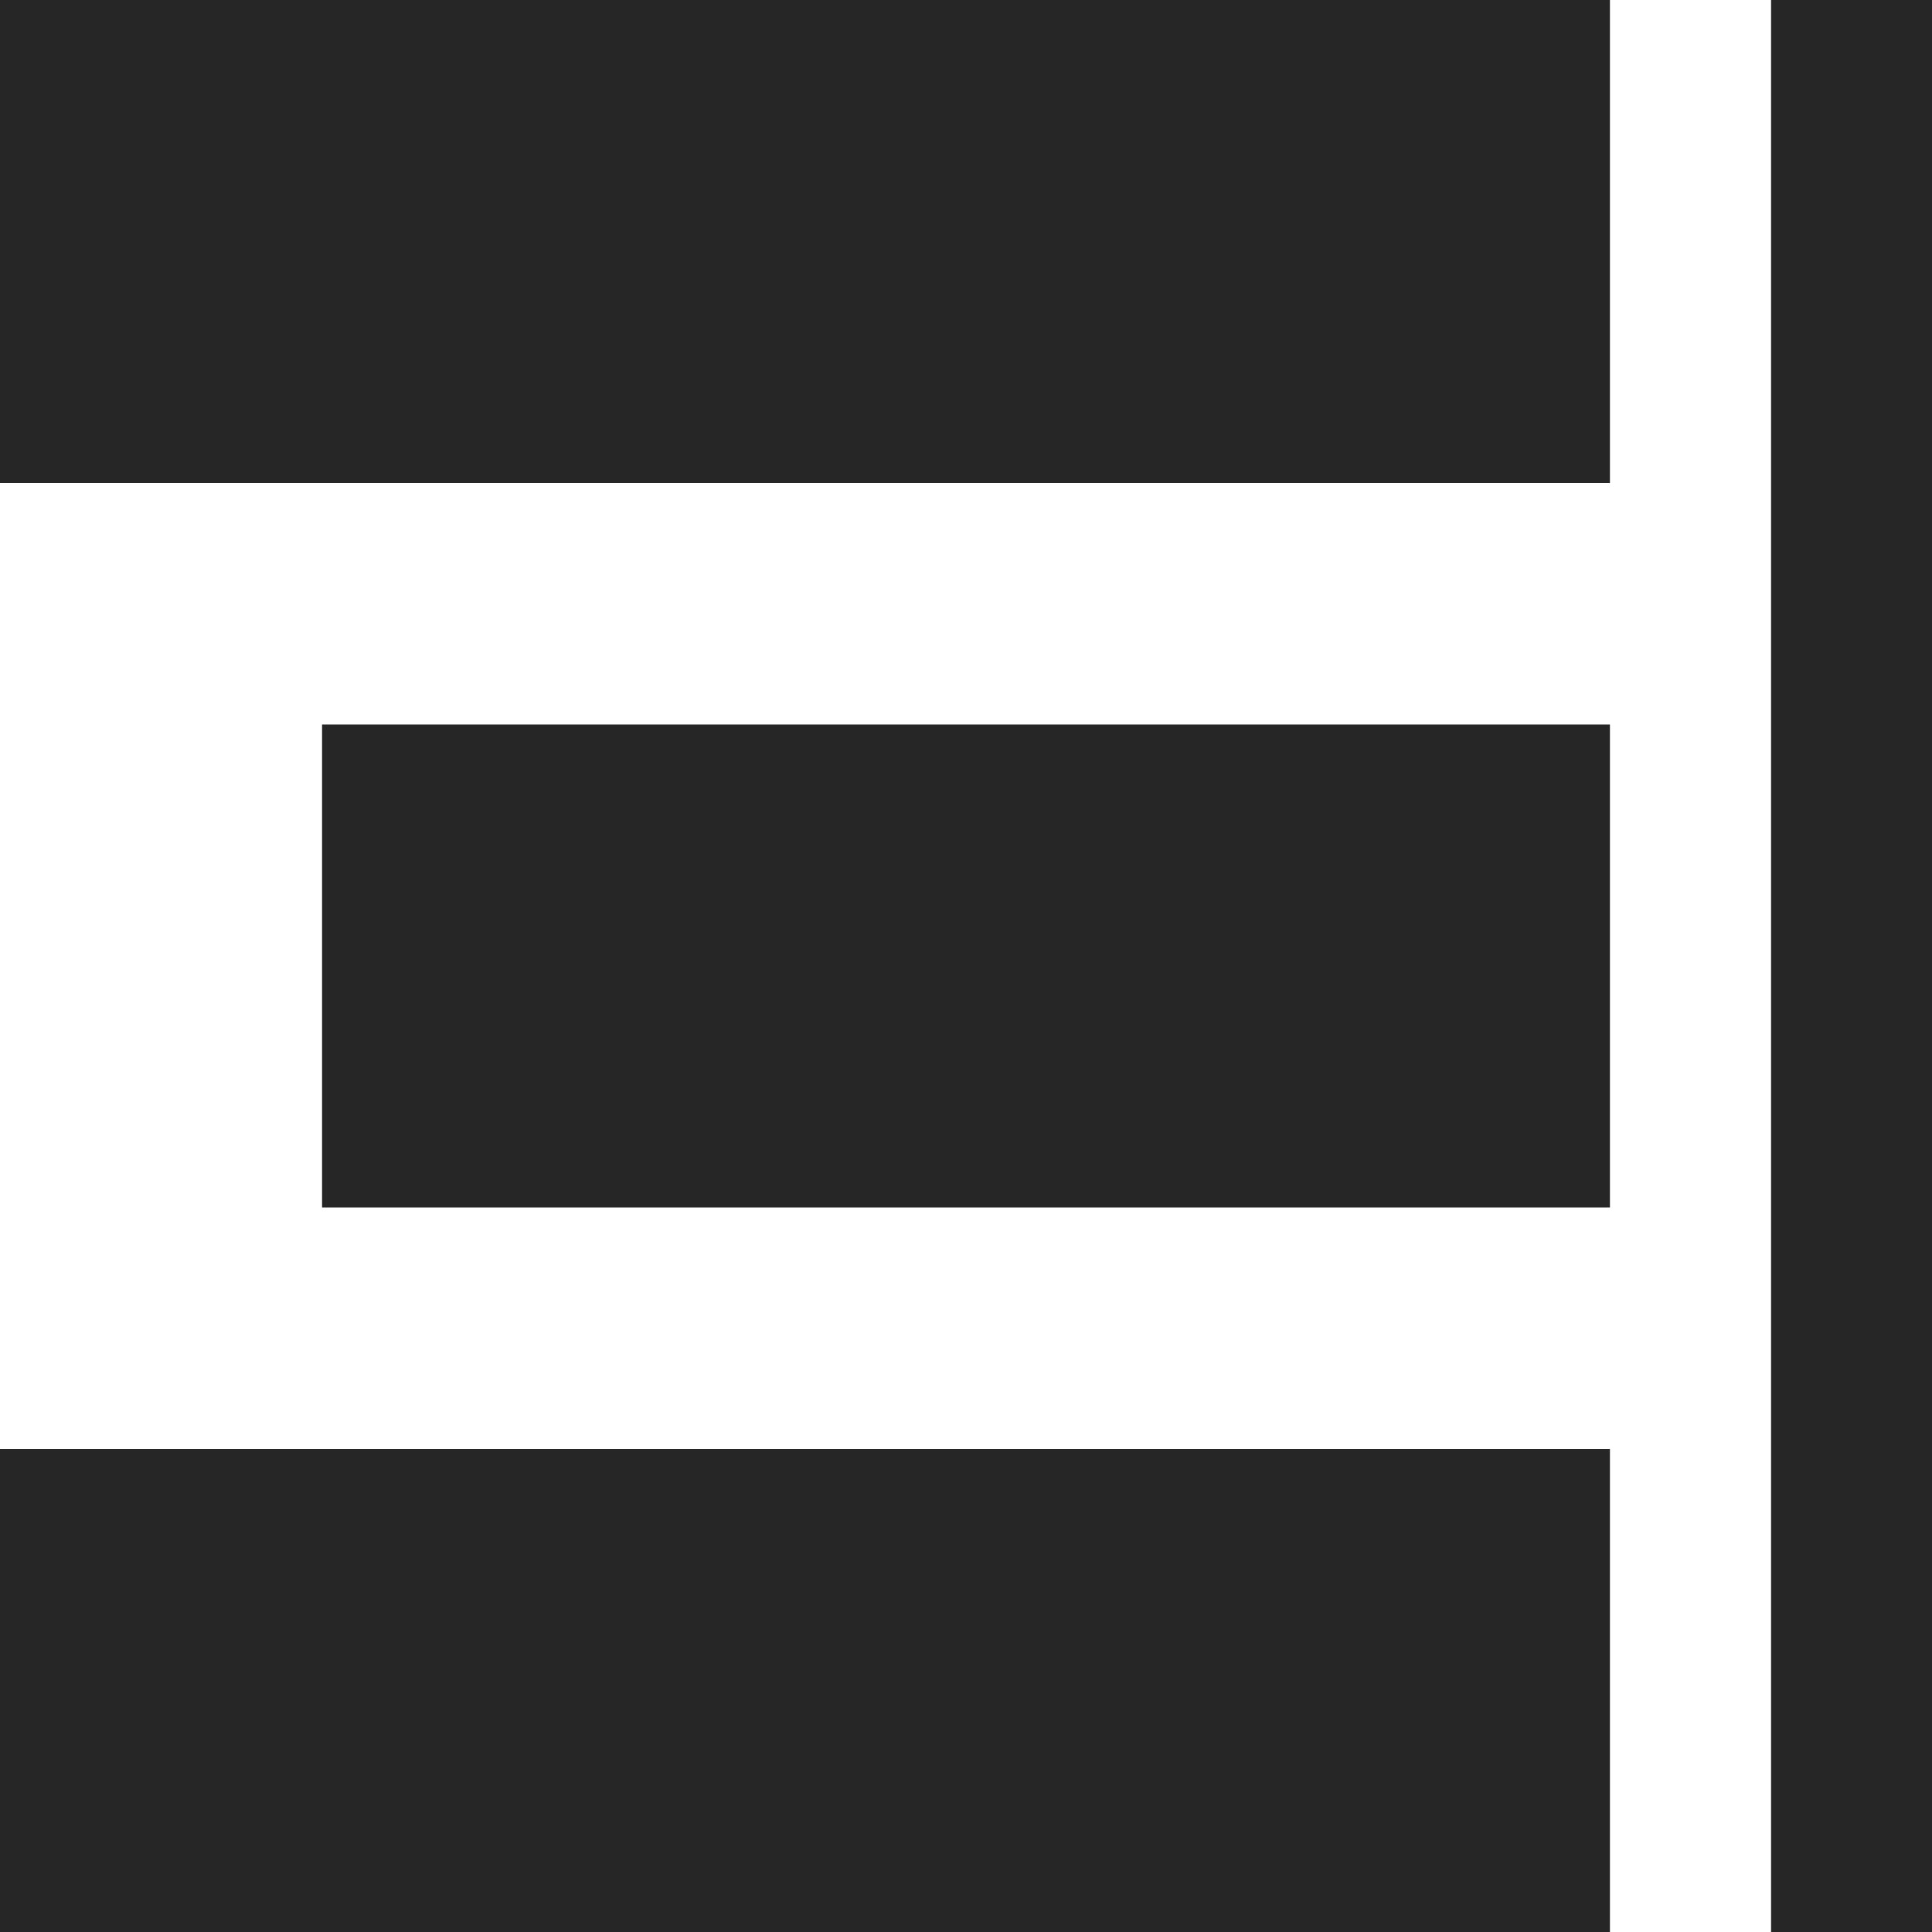
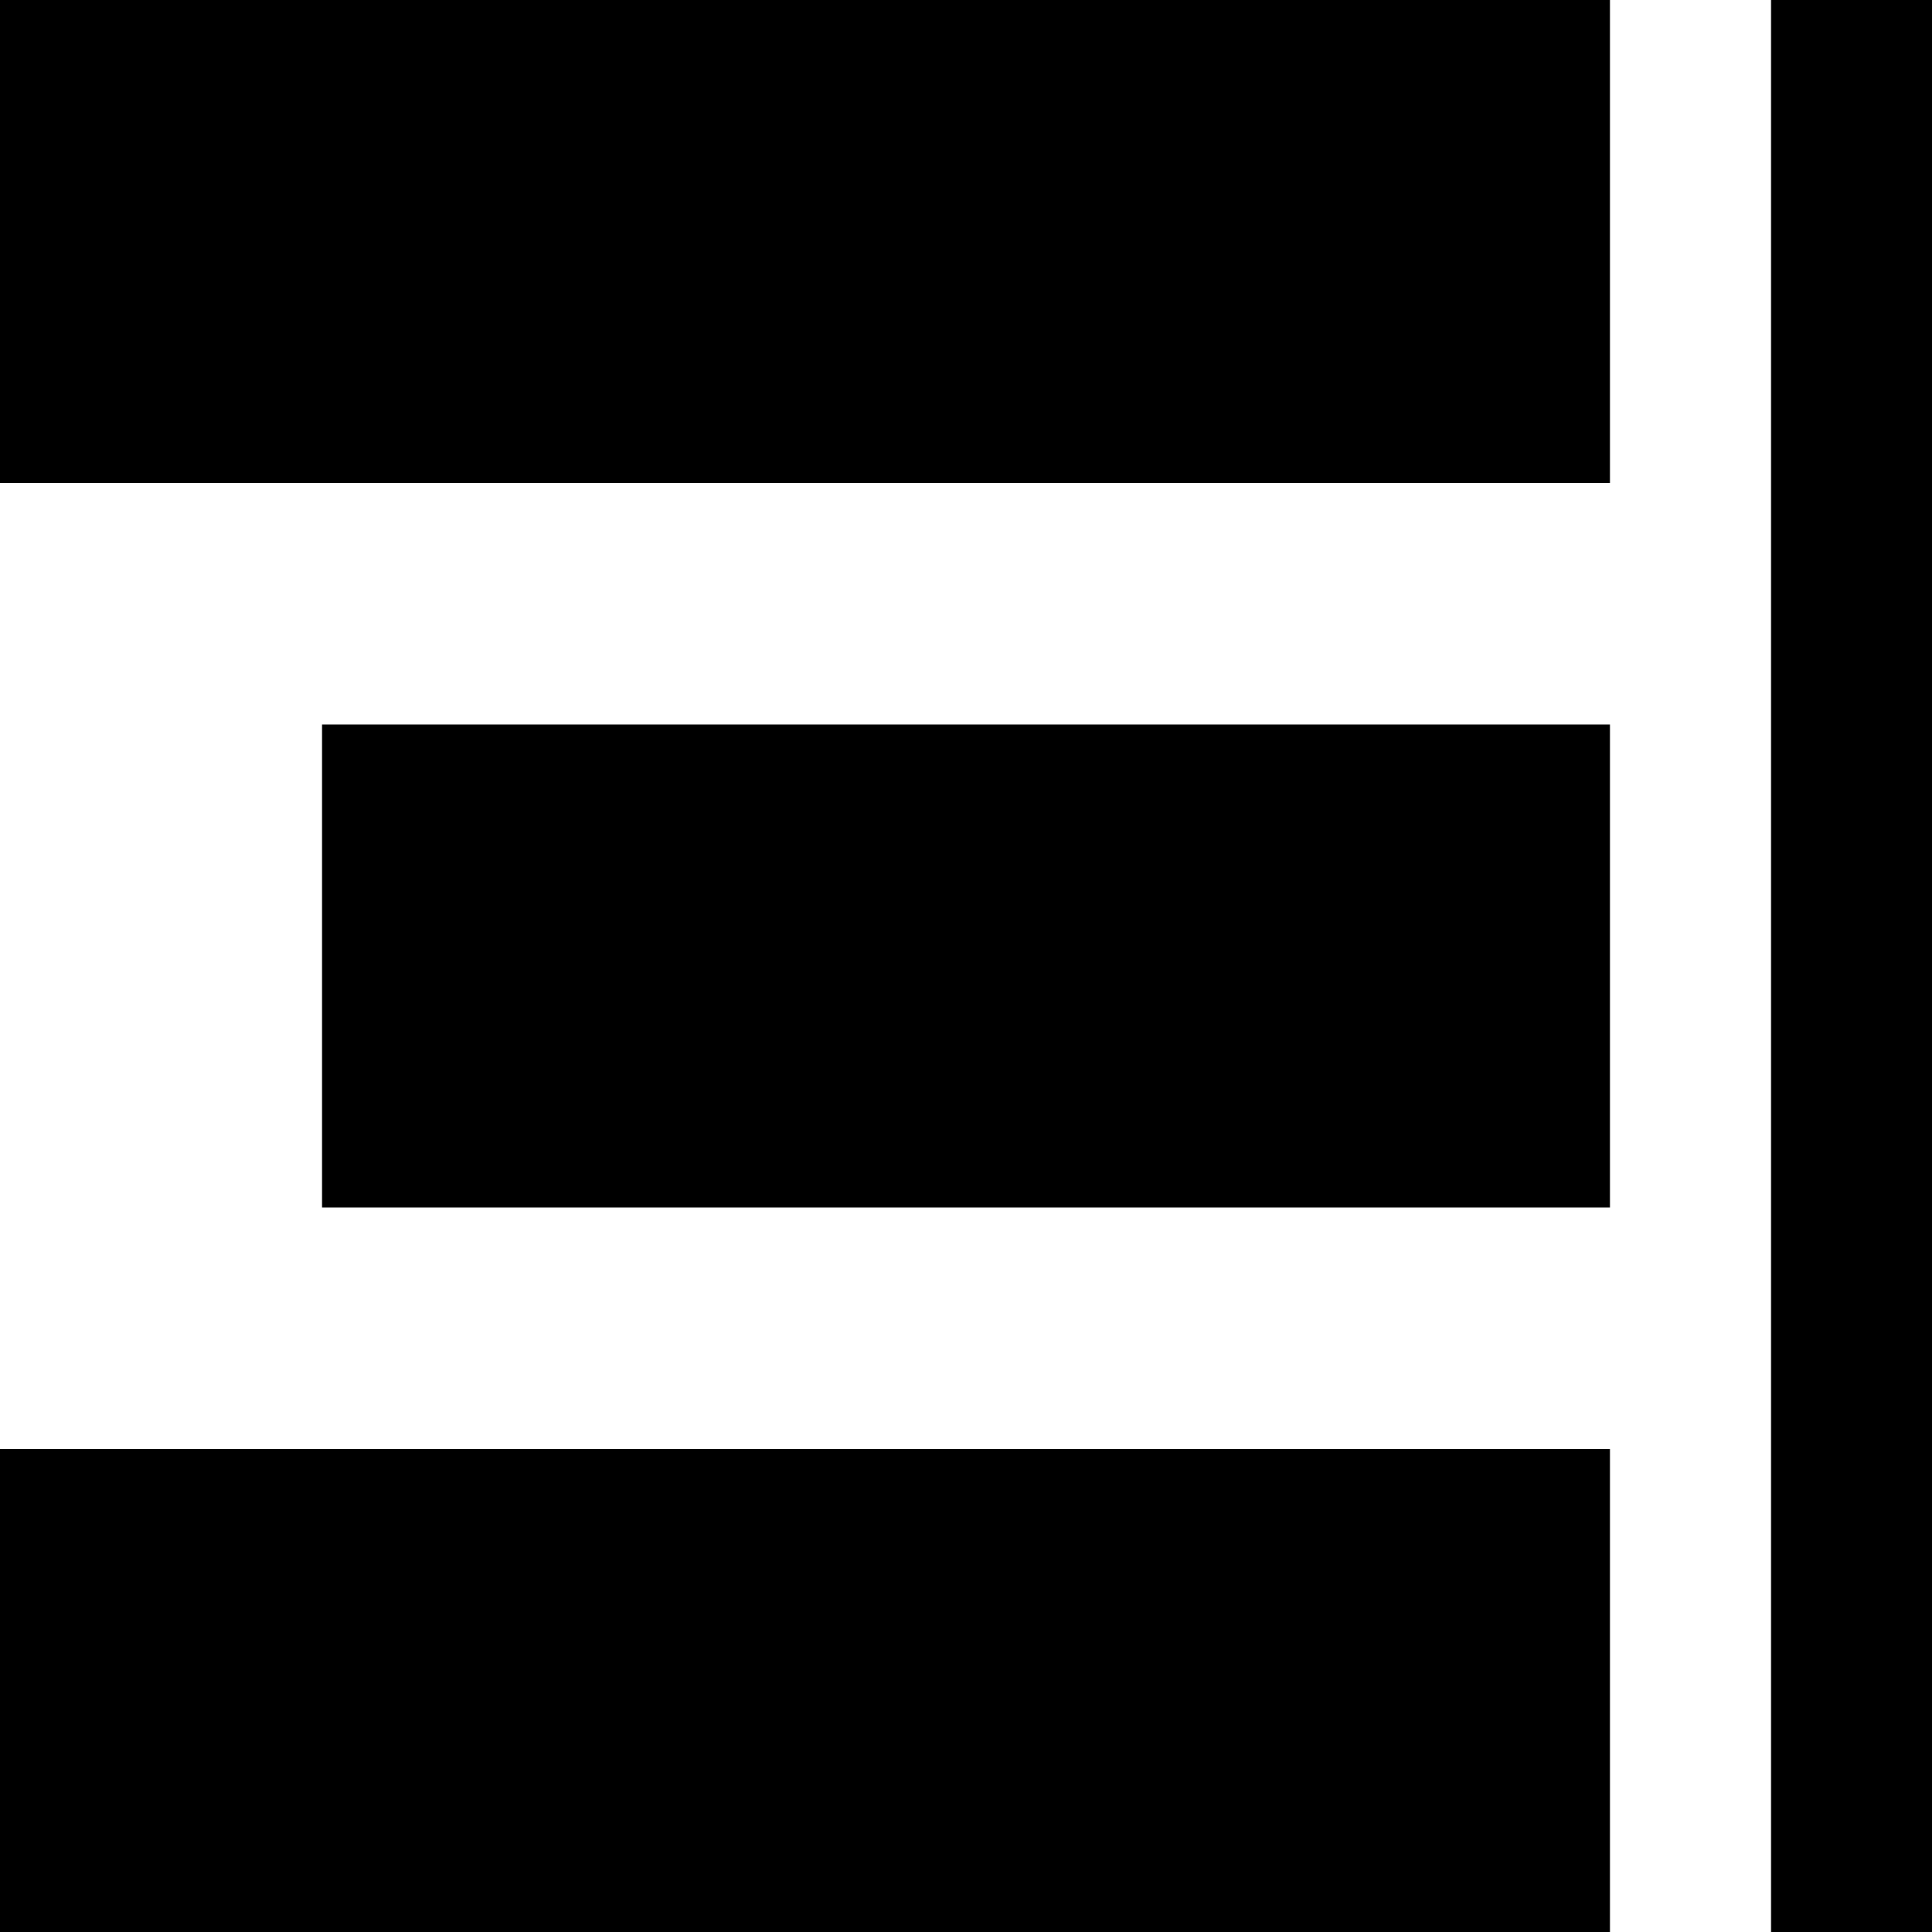
<svg xmlns="http://www.w3.org/2000/svg" viewBox="0 0 1024 1024" version="1.1">
-   <path d="M938.7 1024V0H1024v1024h-85.3zM0 768h853.3v256H0v-256zM0 0h853.3v256H0V0z m170.7 384h682.6v256H170.7V384z" fill="#262626" p-id="1203" />
+   <path d="M938.7 1024V0H1024v1024h-85.3zM0 768h853.3v256H0v-256zM0 0h853.3v256H0V0z m170.7 384h682.6v256H170.7V384z" fill="#0" p-id="1203" />
</svg>
